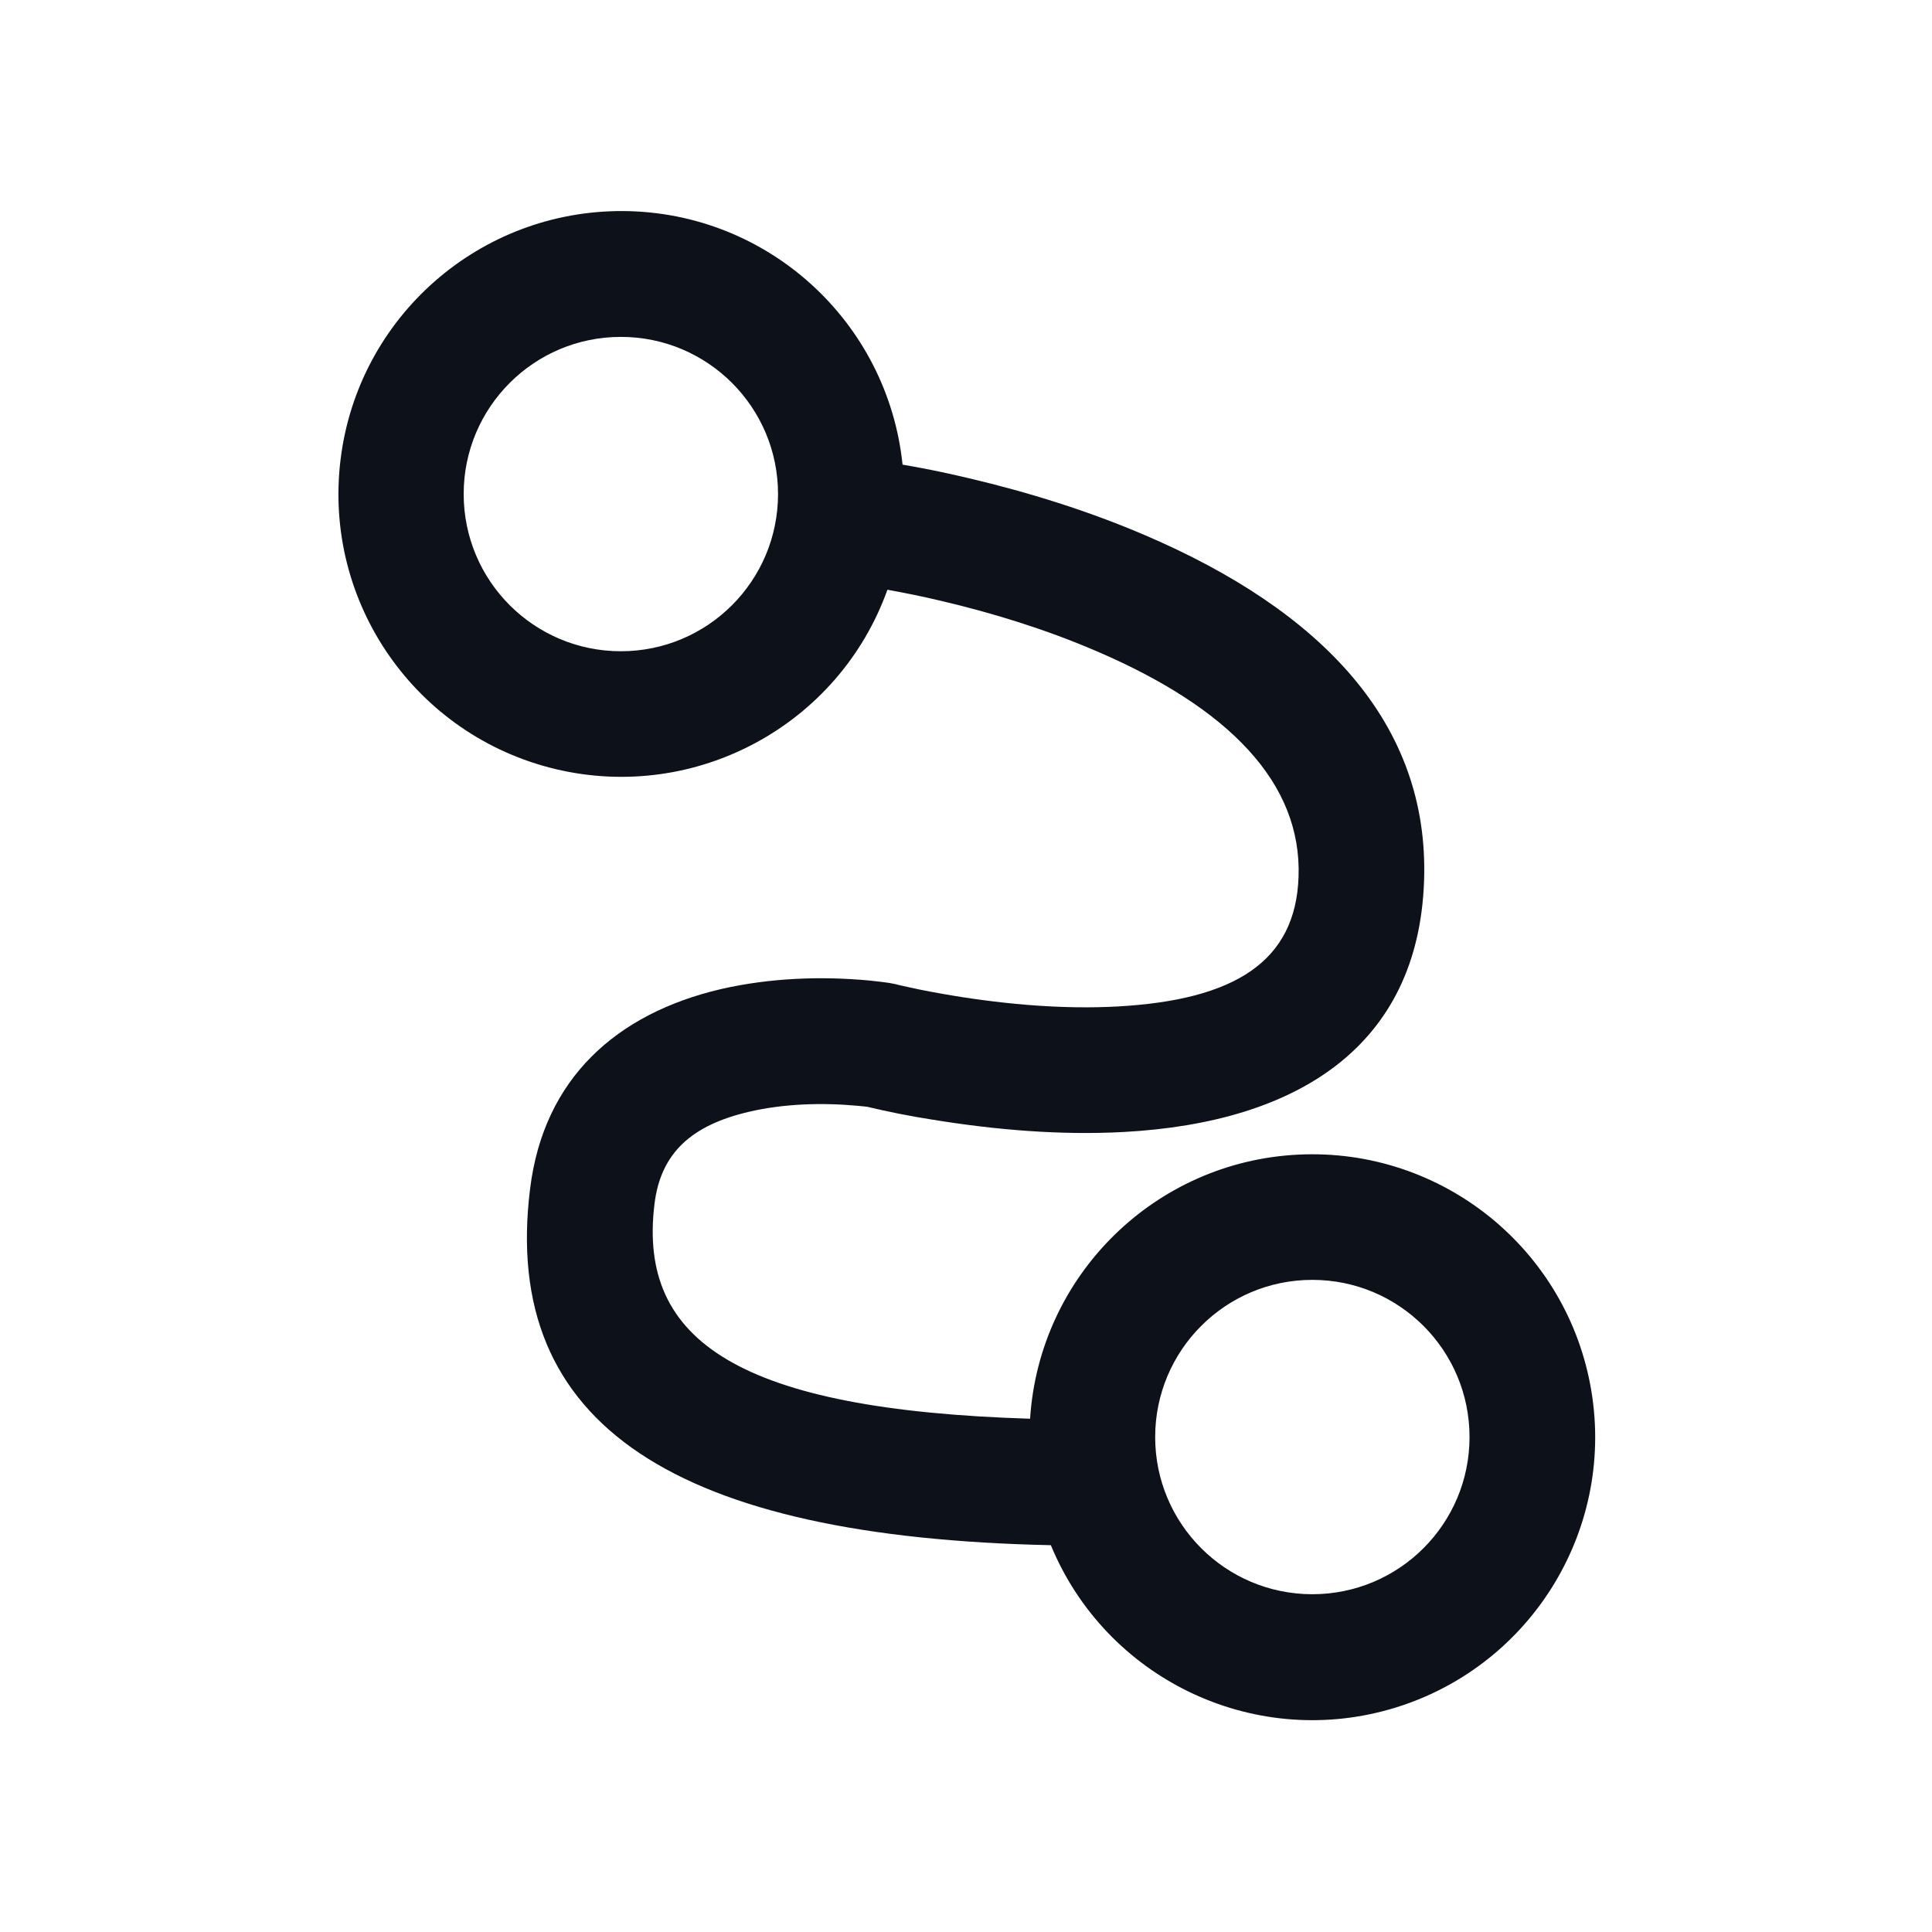
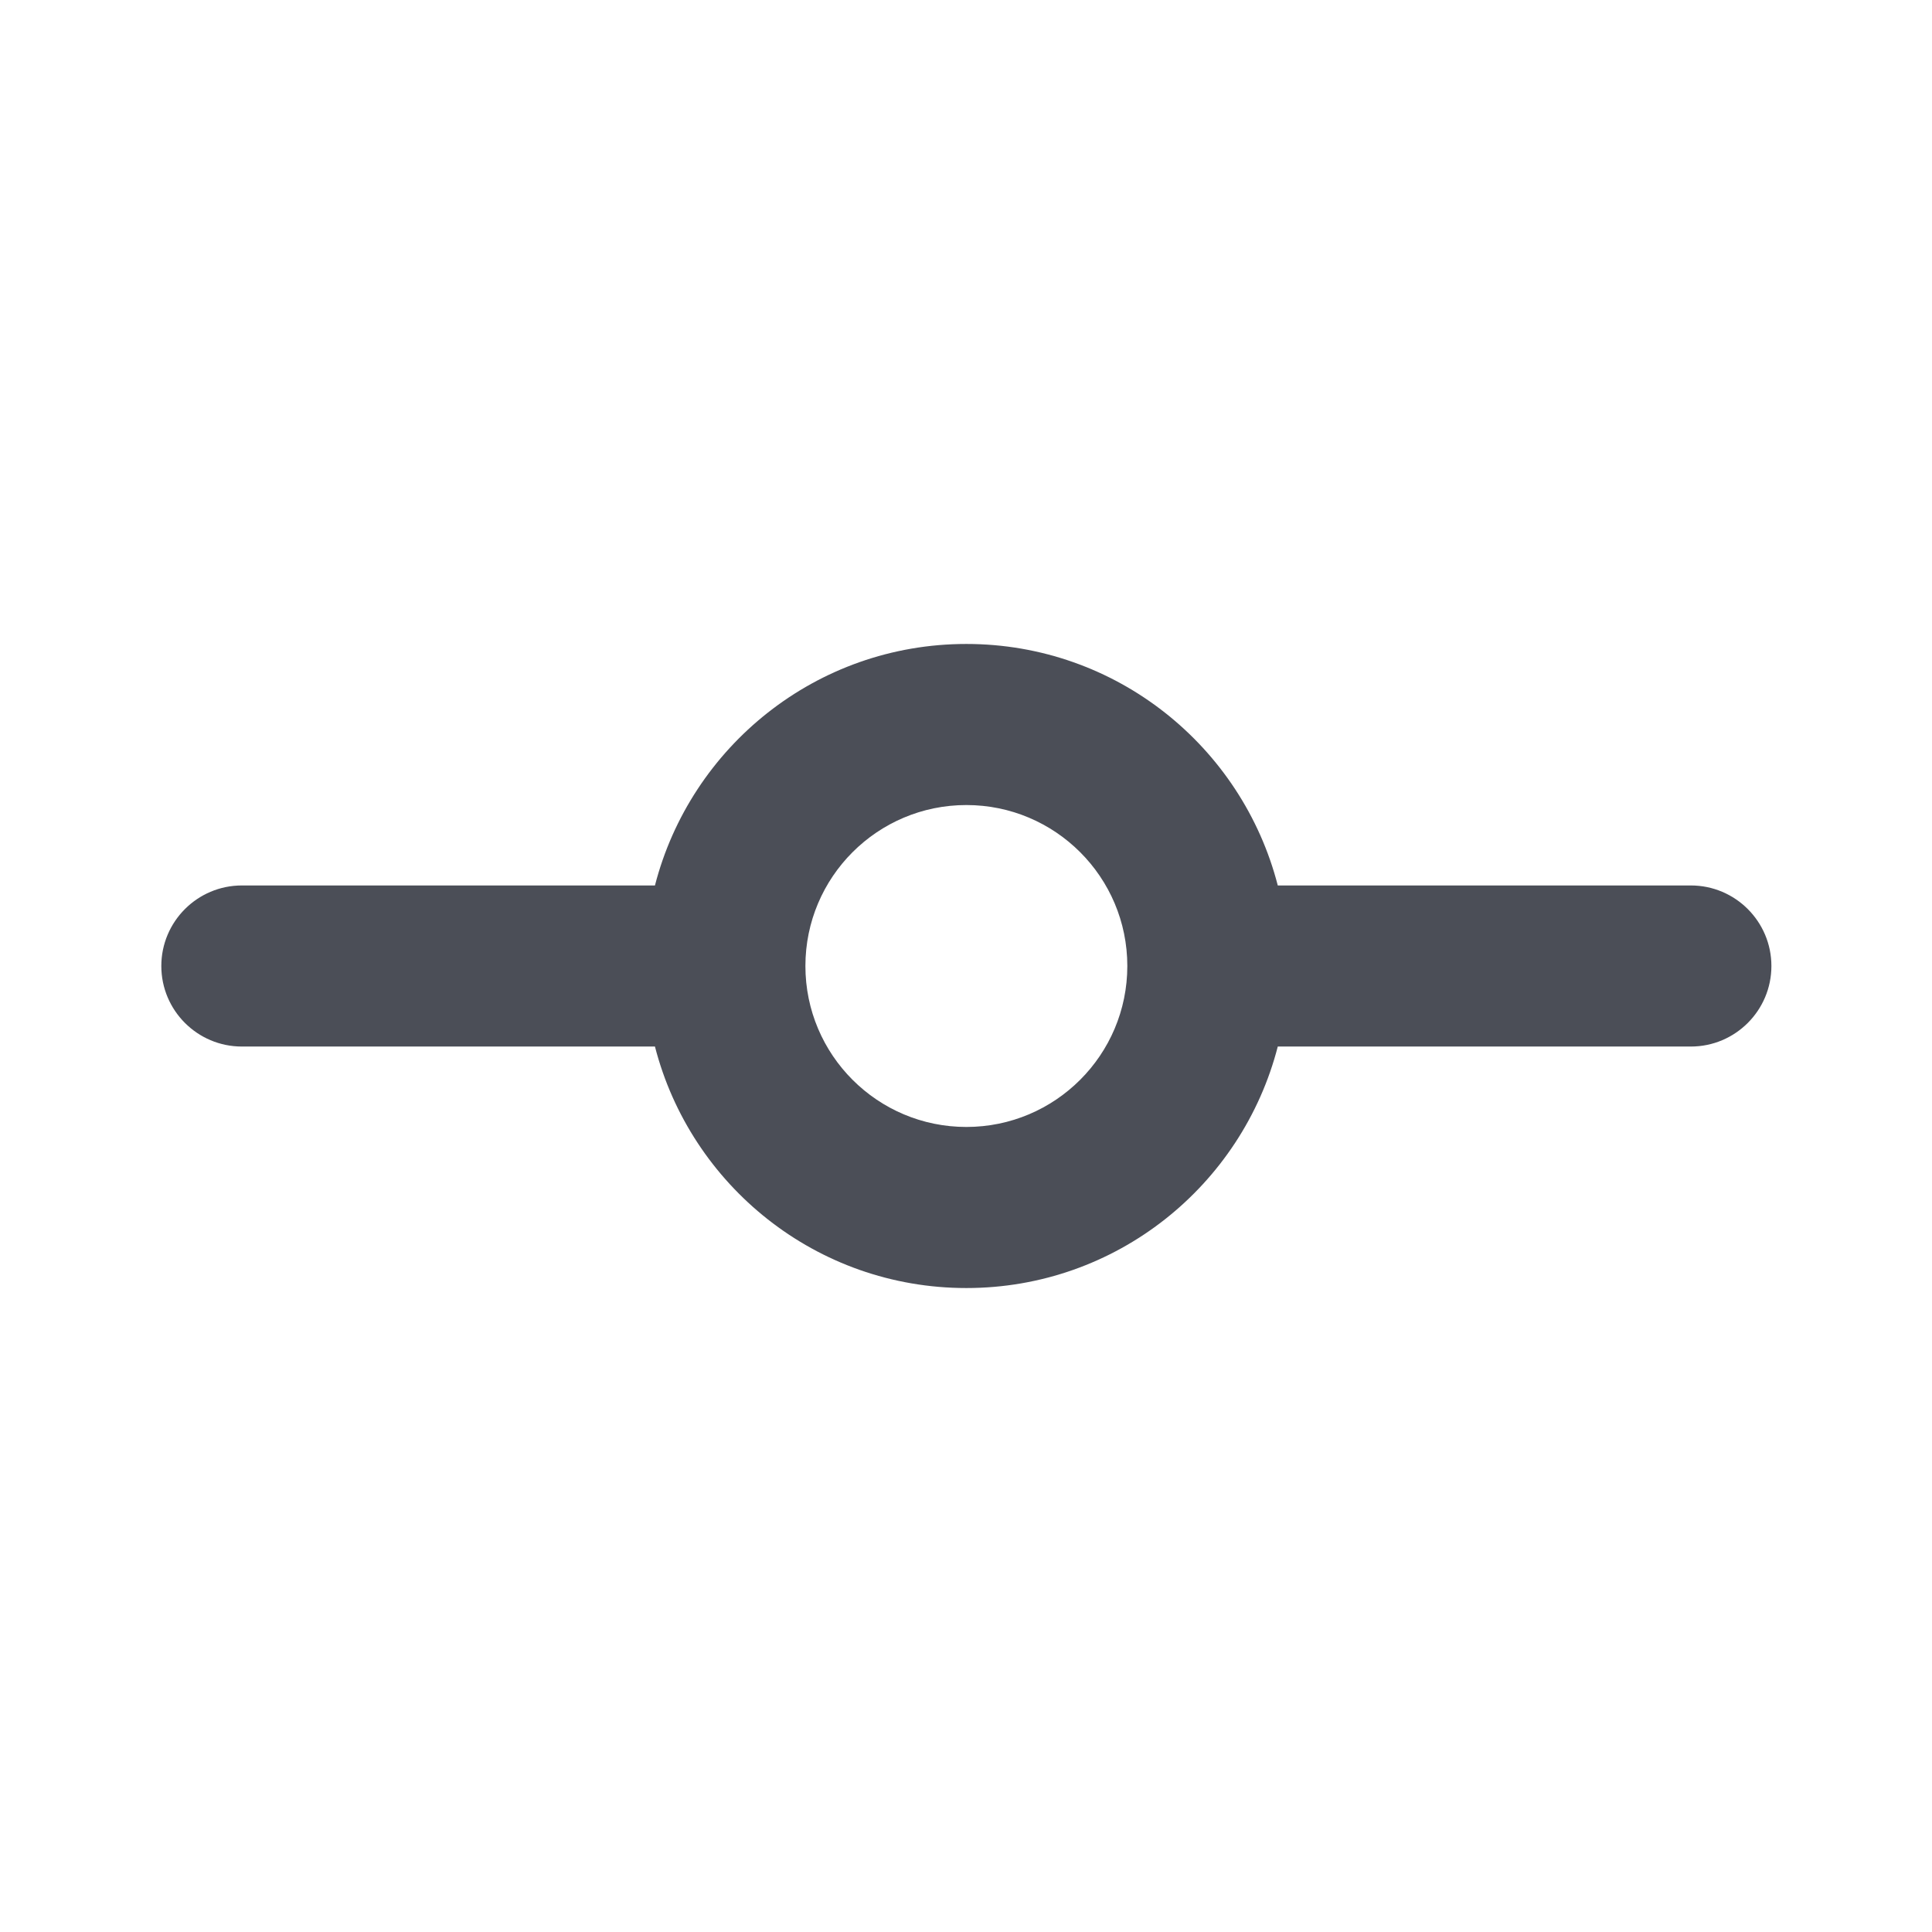
- <svg xmlns="http://www.w3.org/2000/svg" width="24" height="24" viewBox="0 0 24 24" fill="none">
-   <path d="M19.769 17.282C19.478 15.52 17.913 14.256 16.129 14.343C14.345 14.43 12.911 15.843 12.796 17.624C9.199 17.512 7.921 16.67 8.13 14.959C8.207 14.319 8.594 13.977 9.304 13.811C9.735 13.71 10.213 13.696 10.647 13.736C10.687 13.741 10.729 13.743 10.769 13.748C11.034 13.811 11.303 13.865 11.573 13.907C12.372 14.038 13.185 14.104 13.959 14.062C16.134 13.944 17.615 12.986 17.69 10.951C17.763 8.98 16.408 7.584 14.223 6.648C13.523 6.348 12.78 6.116 12.037 5.941C11.702 5.861 11.42 5.807 11.212 5.772C11.027 3.993 9.536 2.636 7.748 2.622C5.959 2.608 4.445 3.937 4.23 5.713C4.014 7.49 5.167 9.142 6.906 9.555C8.645 9.967 10.42 9.009 11.024 7.326C11.245 7.366 11.463 7.41 11.681 7.462C12.341 7.616 13.002 7.823 13.612 8.085C15.269 8.793 16.174 9.728 16.131 10.895C16.094 11.941 15.344 12.423 13.877 12.503C13.232 12.538 12.527 12.482 11.831 12.367C11.636 12.334 11.458 12.302 11.301 12.266C11.21 12.248 11.146 12.231 11.118 12.224L11.045 12.21C10.994 12.203 10.907 12.191 10.795 12.18C10.209 12.126 9.574 12.145 8.955 12.287C7.661 12.59 6.754 13.394 6.585 14.767C6.217 17.725 8.427 19.096 13.054 19.195C13.736 20.845 15.548 21.723 17.263 21.234C18.981 20.744 20.059 19.044 19.769 17.282ZM7.713 8.09C6.634 8.09 5.76 7.216 5.76 6.137C5.76 5.059 6.634 4.185 7.713 4.185C8.791 4.185 9.665 5.059 9.665 6.137C9.665 7.216 8.791 8.09 7.713 8.09ZM16.302 19.804C15.224 19.804 14.35 18.93 14.35 17.852C14.35 16.773 15.224 15.899 16.302 15.899C17.381 15.899 18.255 16.773 18.255 17.852C18.255 18.93 17.381 19.804 16.302 19.804Z" fill="#0D121A" />
+ <svg xmlns="http://www.w3.org/2000/svg" width="16" height="16" viewBox="0 0 16 16" fill="none">
+   <path d="M8.003 5.333C9.245 5.333 10.286 6.183 10.582 7.333H14.003C14.371 7.333 14.67 7.632 14.67 8C14.67 8.368 14.371 8.667 14.003 8.667H10.582C10.286 9.817 9.245 10.667 8.003 10.667C6.761 10.667 5.72 9.817 5.424 8.667H2.003C1.635 8.667 1.336 8.368 1.336 8C1.336 7.632 1.635 7.333 2.003 7.333H5.424C5.72 6.183 6.761 5.333 8.003 5.333ZM8.003 6.667C7.267 6.667 6.67 7.264 6.67 8C6.67 8.736 7.267 9.333 8.003 9.333C8.739 9.333 9.336 8.736 9.336 8C9.336 7.264 8.739 6.667 8.003 6.667Z" fill="#4B4E57" />
</svg>
